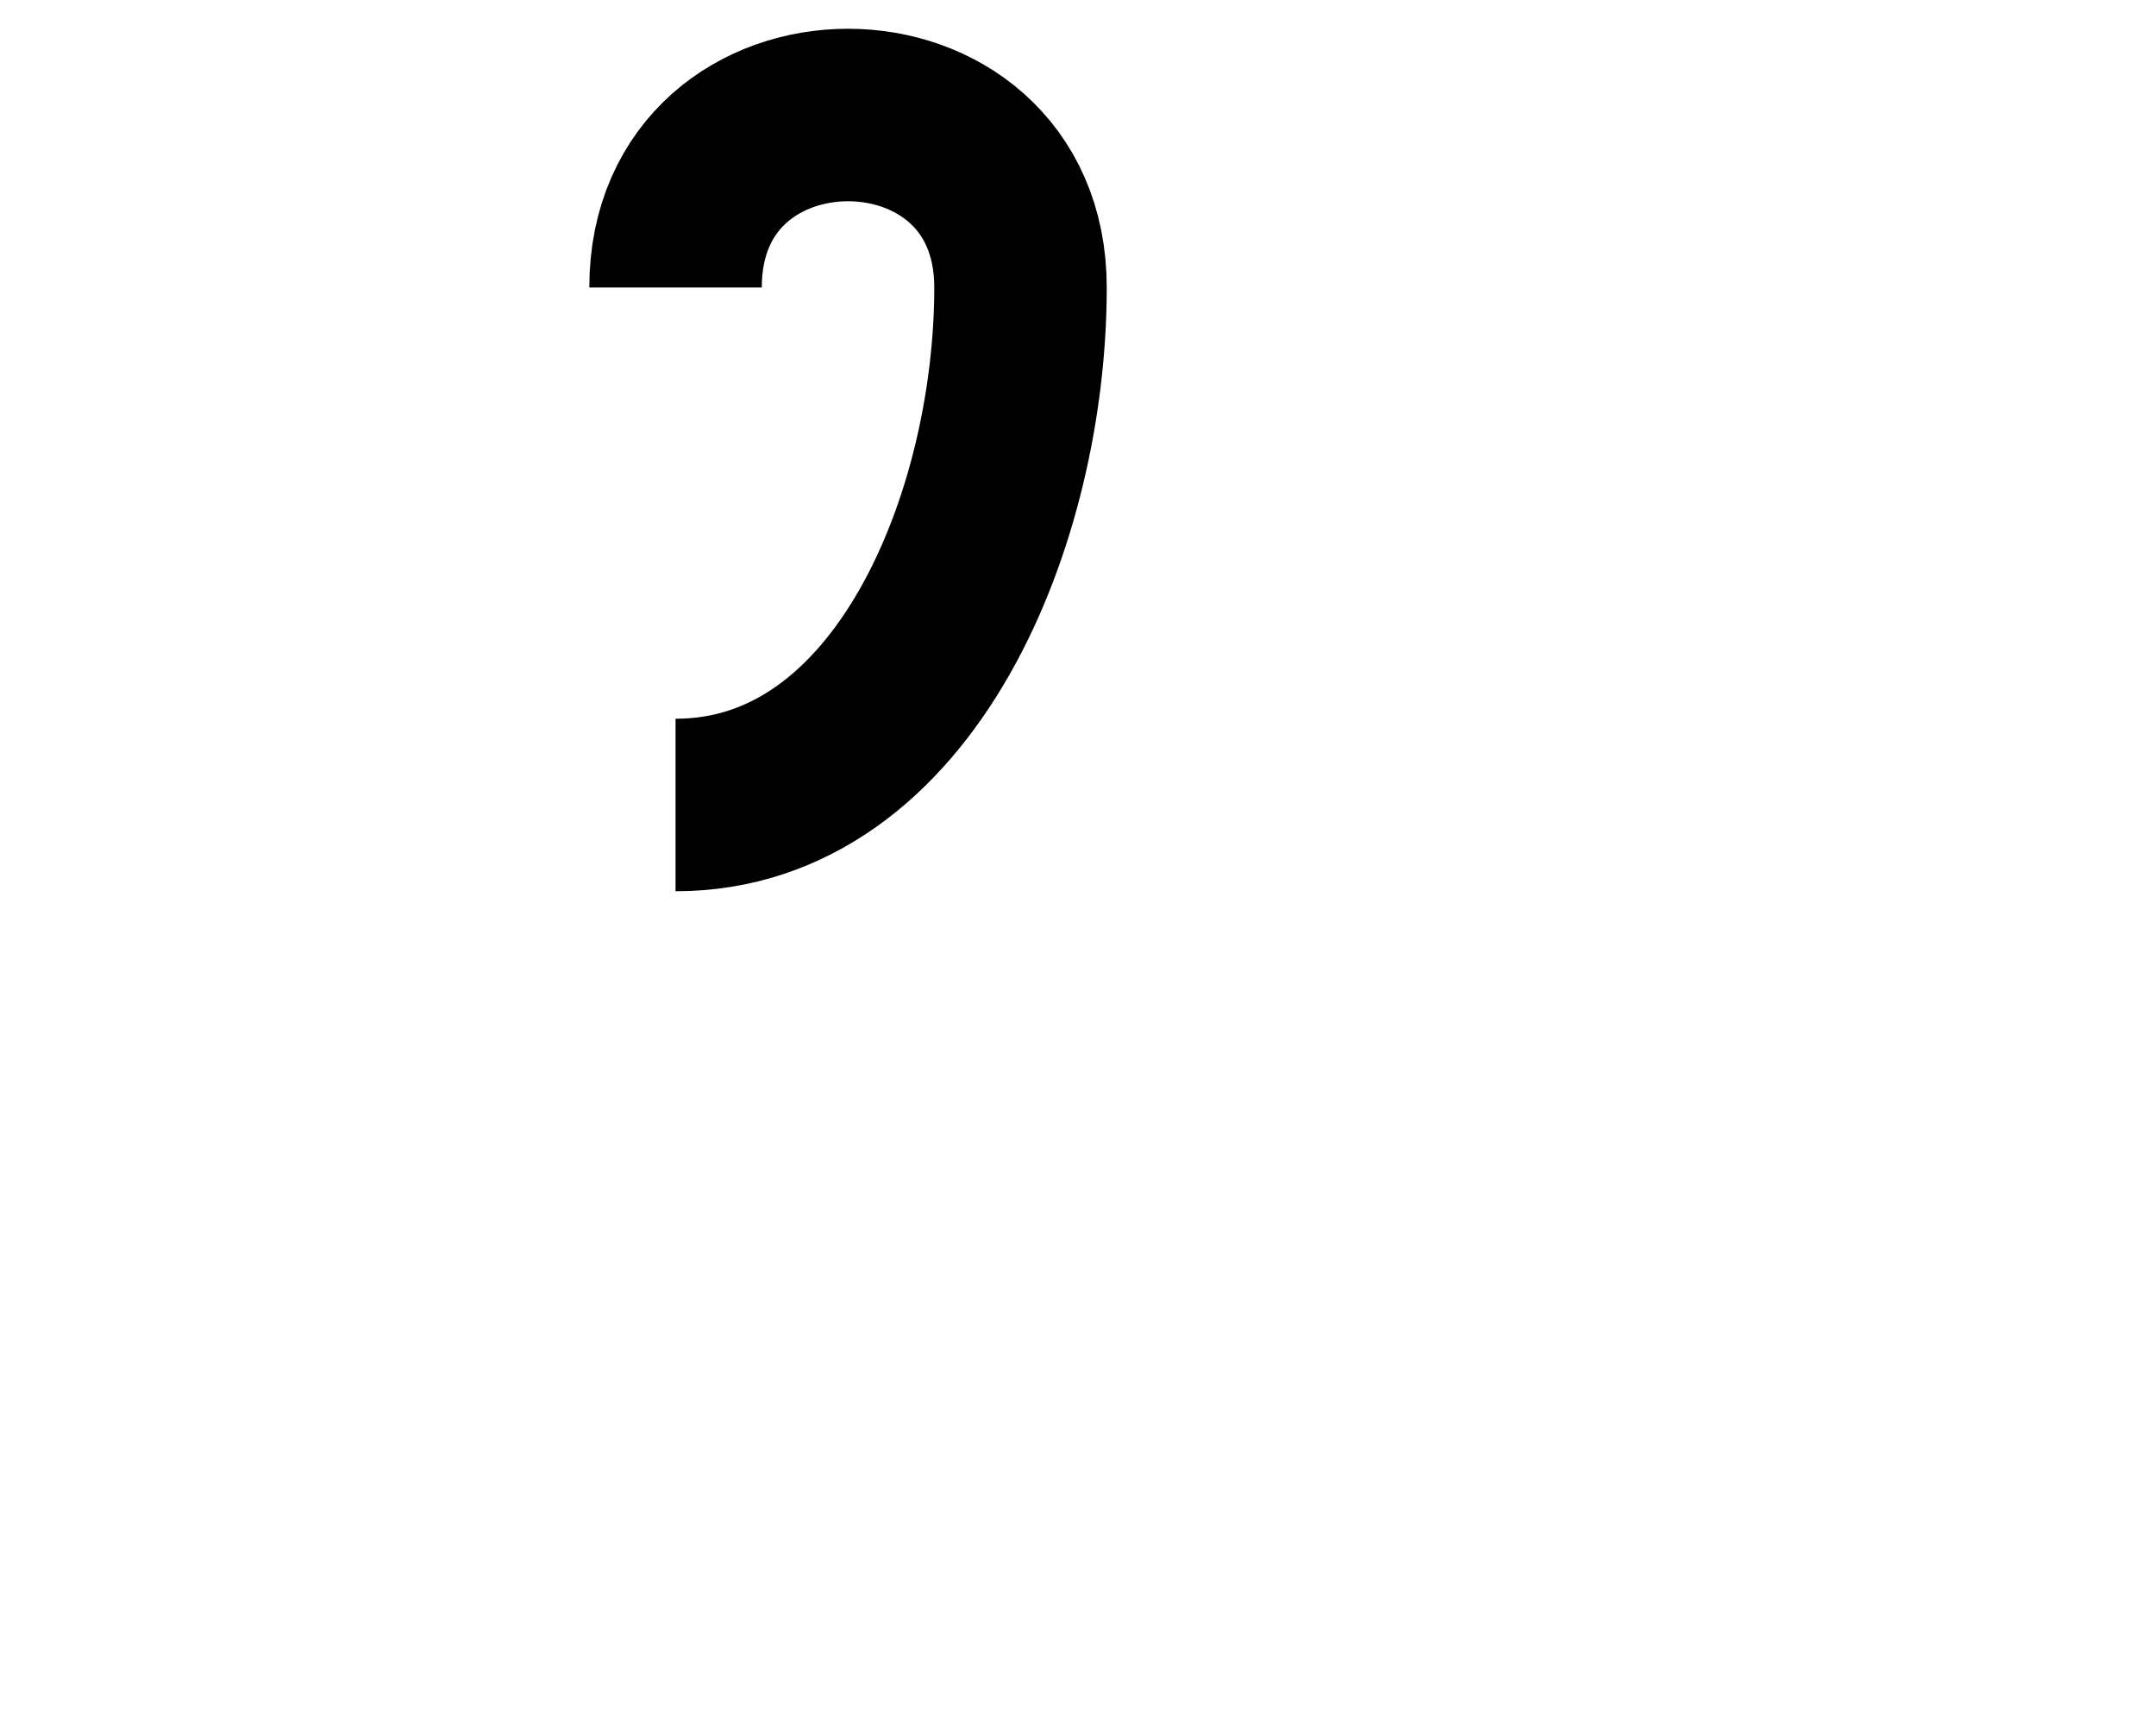
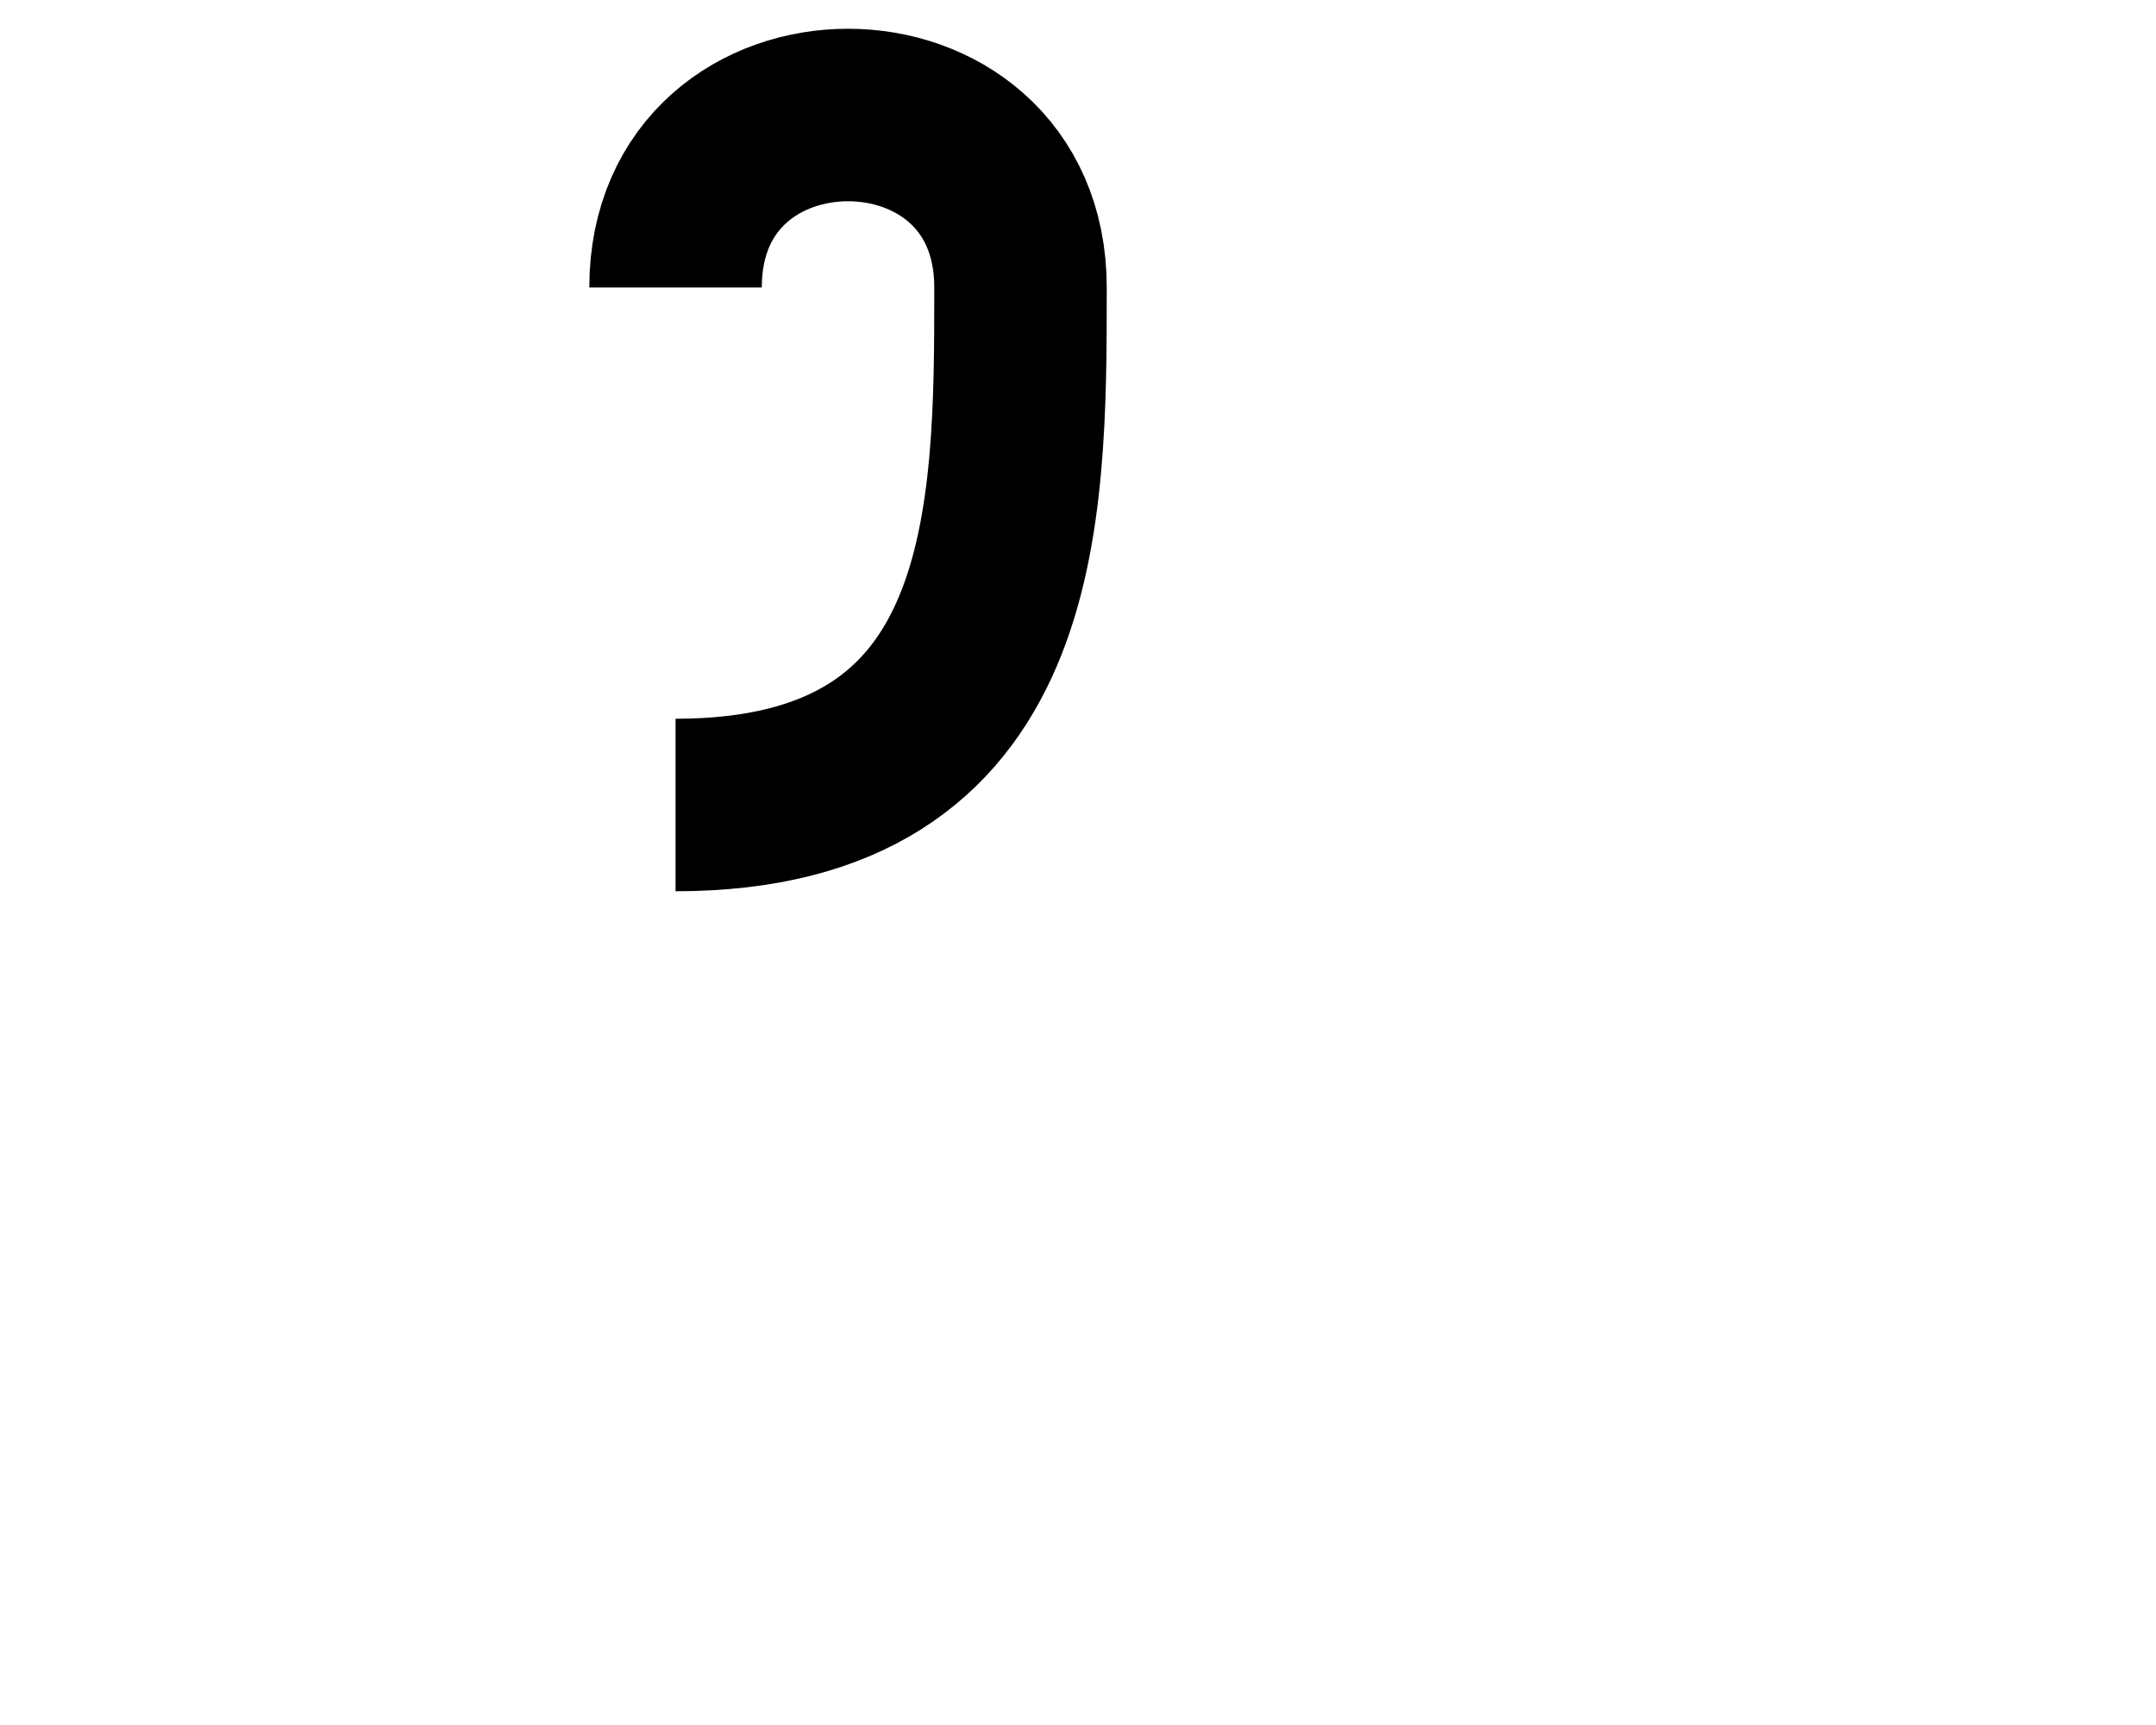
<svg xmlns="http://www.w3.org/2000/svg" width="25cm" height="20cm" viewBox="4 -2 6 30" version="1.1">
  <style type="text/css">
    .Stroke { fill:none; stroke:black; stroke-width:3 }
  </style>
-   <path class="Stroke" d="   M0,3   C0,-1 6,-1 6,3   S4,12 0,12 " />
+   <path class="Stroke" d="   M0,3   C0,-1 6,-1 6,3   S6,12 0,12 " />
</svg>
